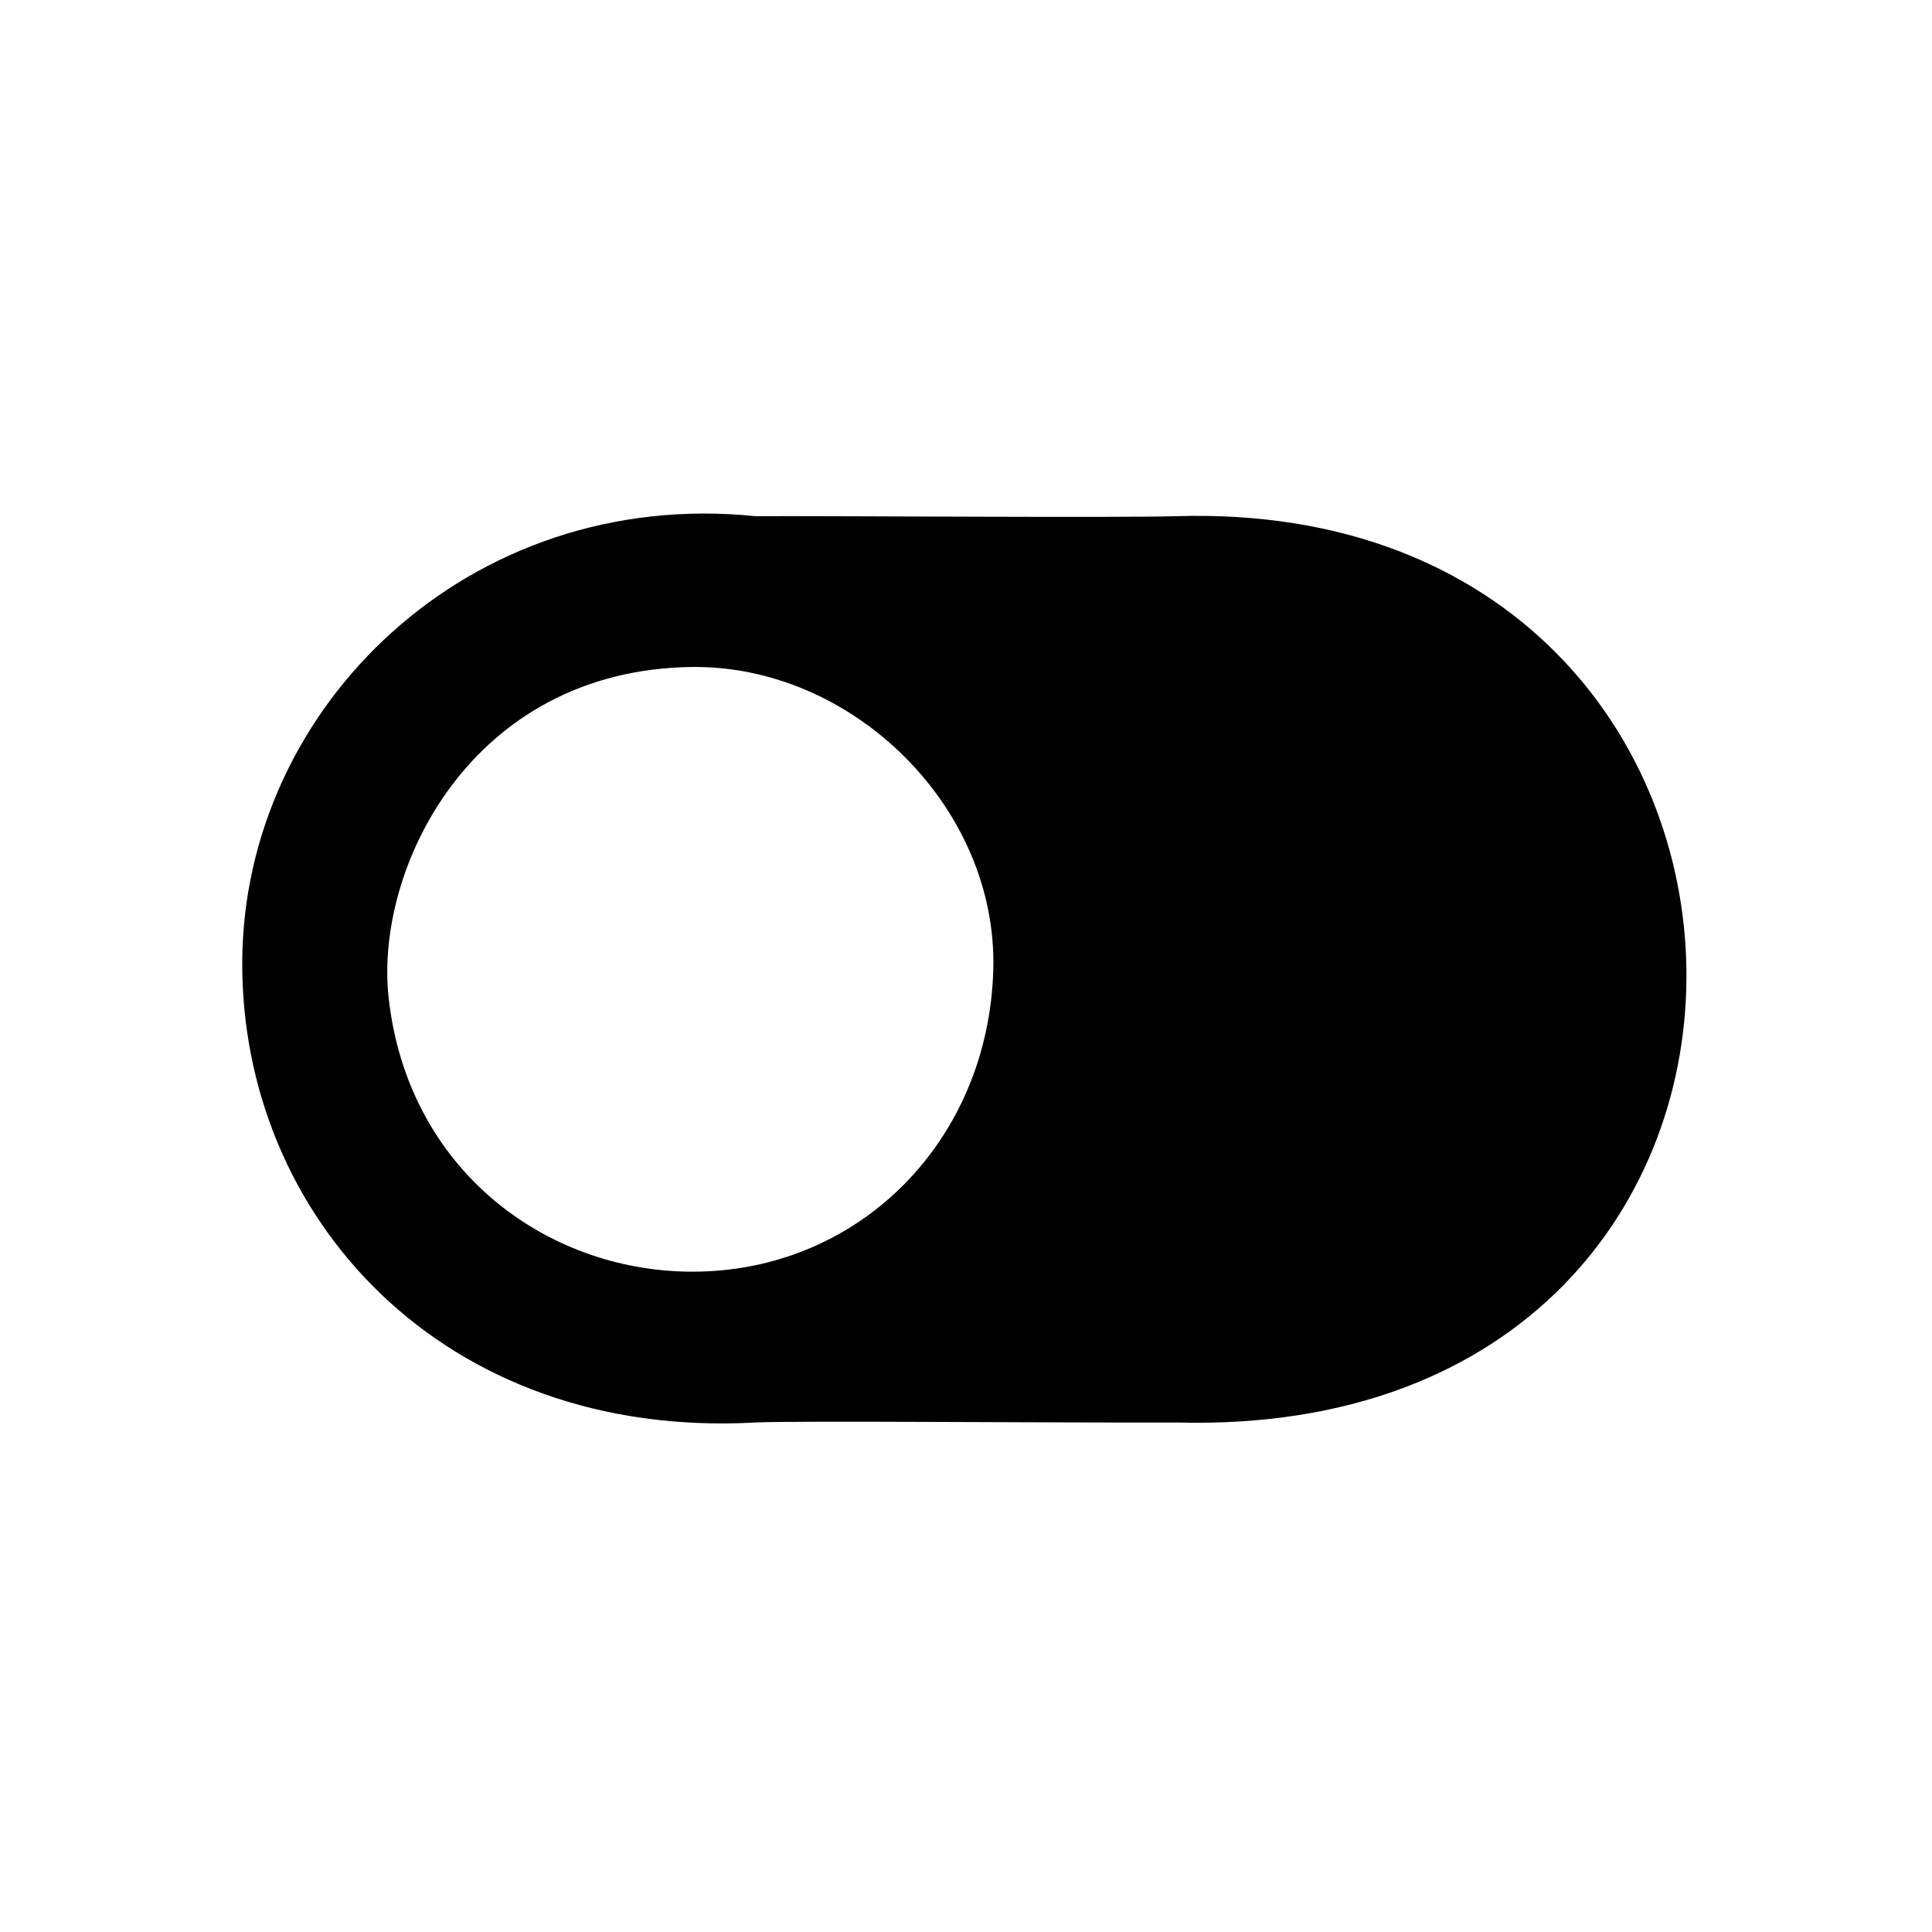
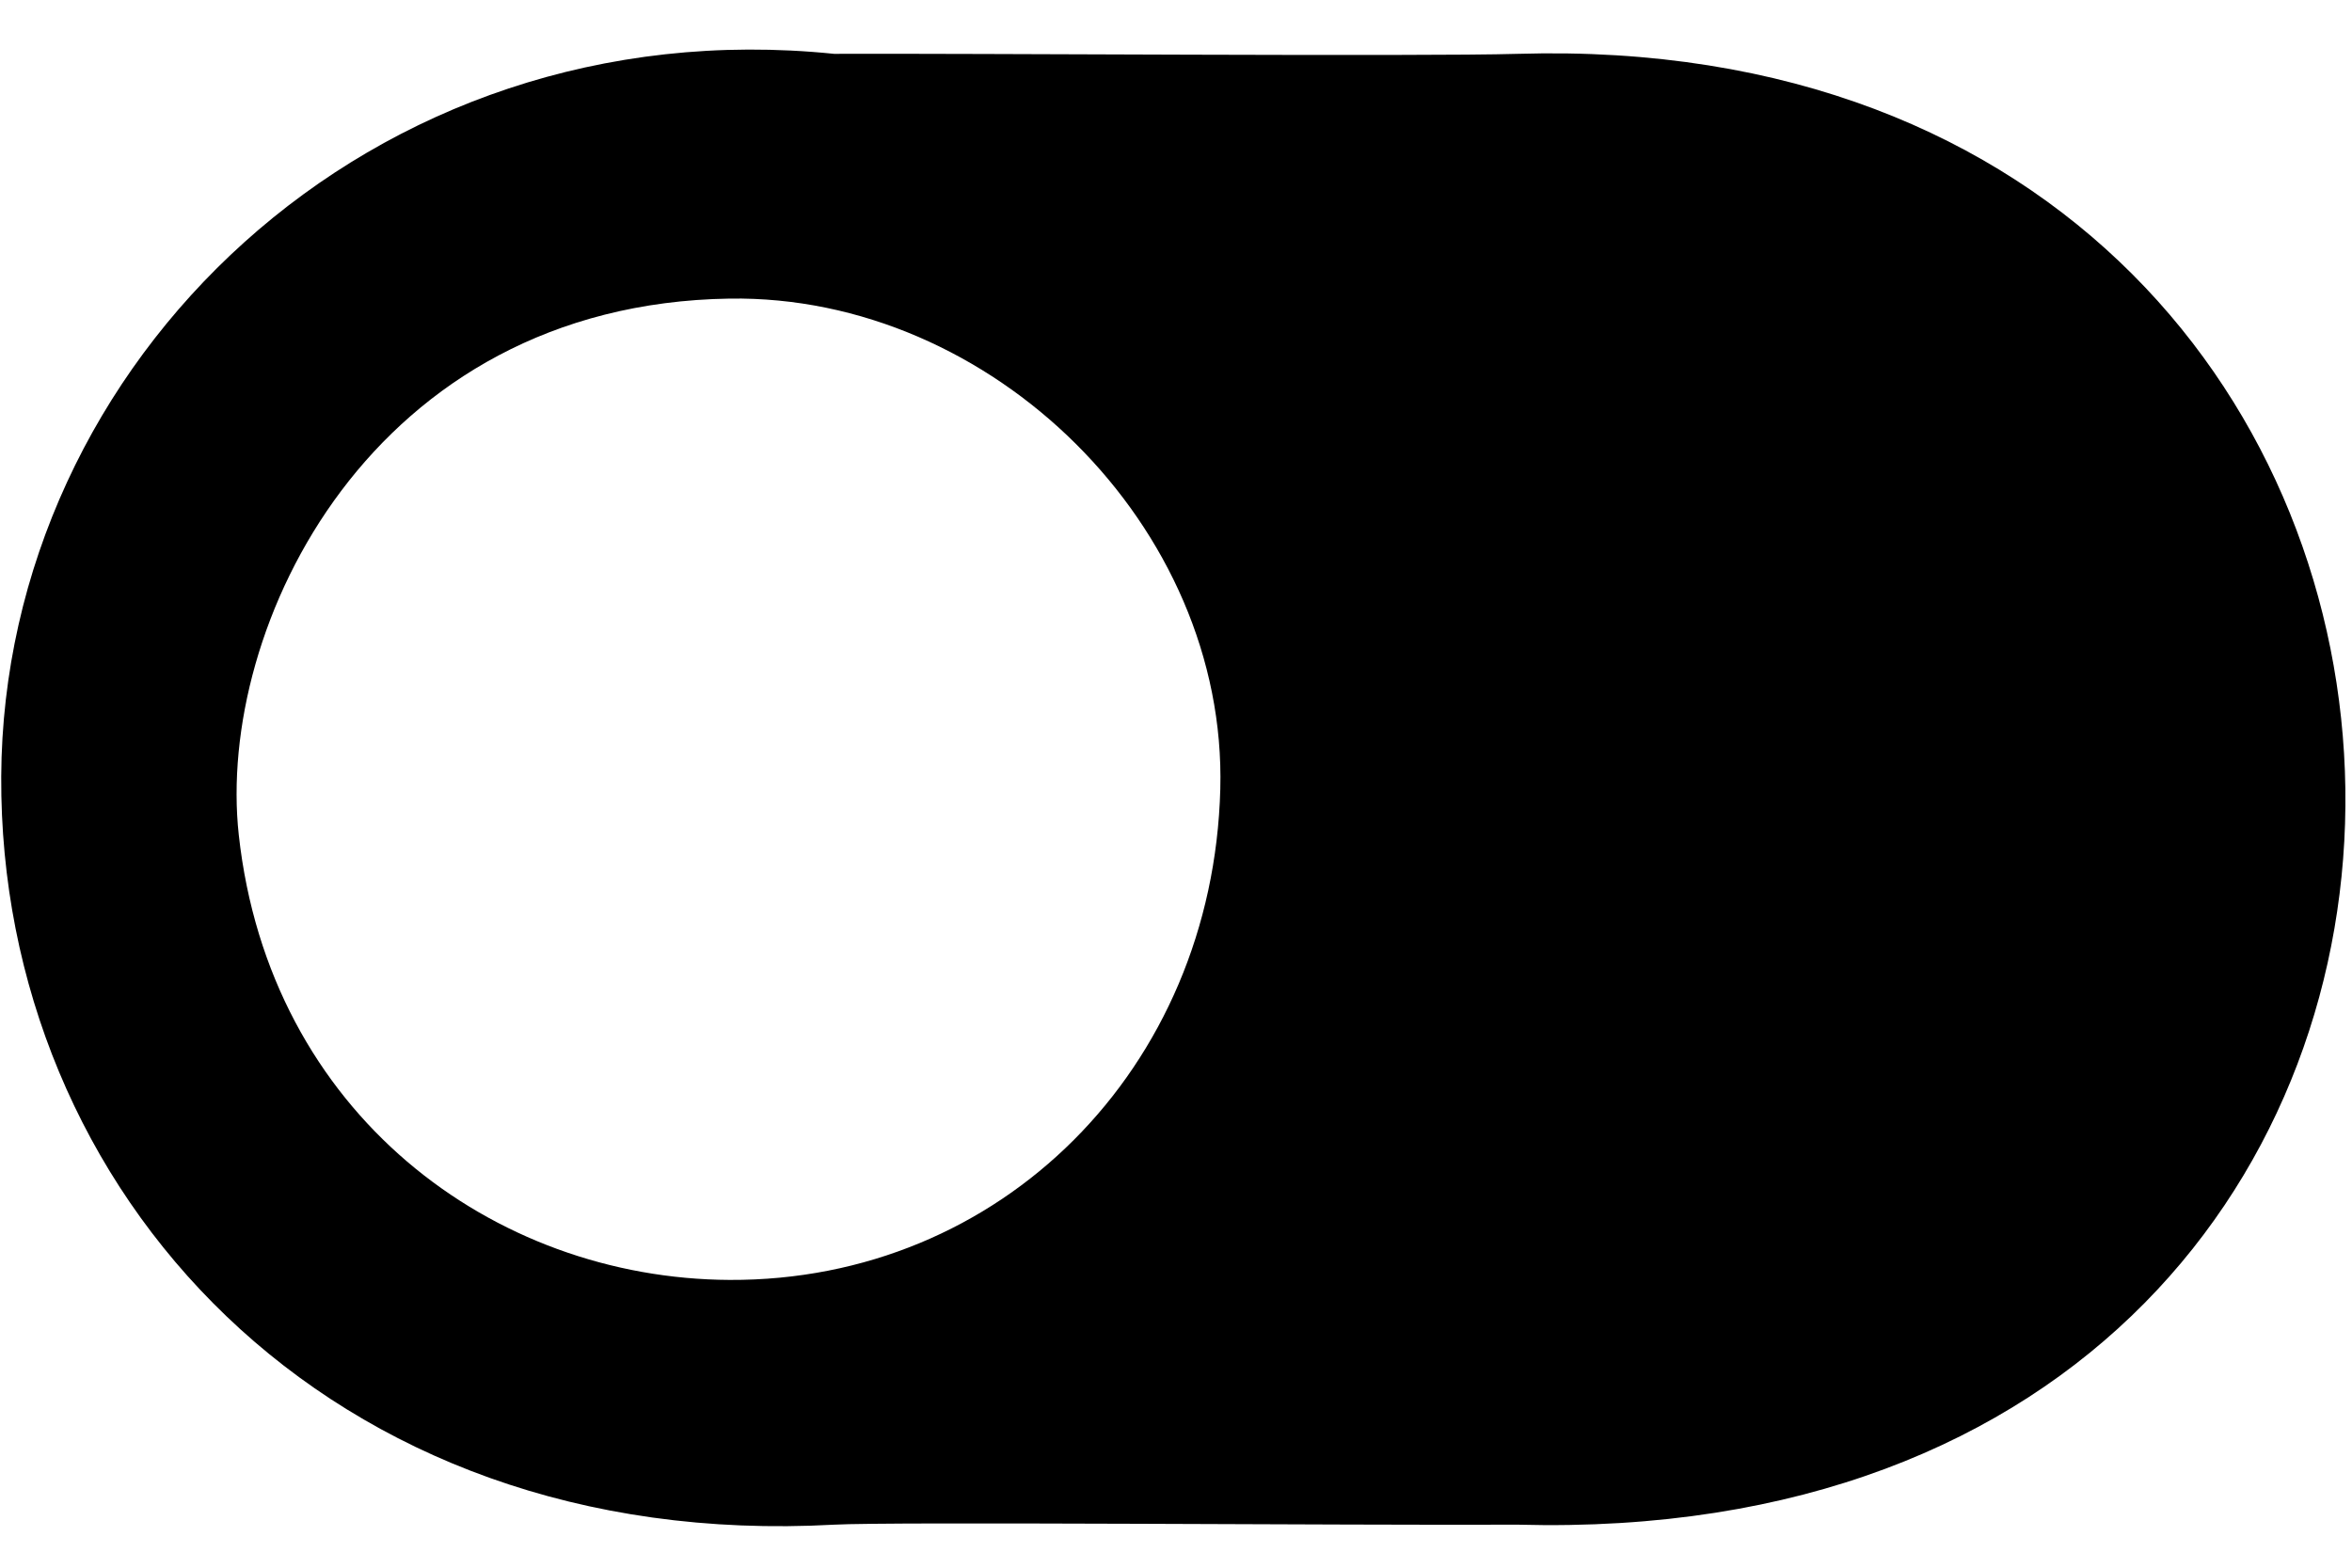
- <svg xmlns="http://www.w3.org/2000/svg" fill="#000000" viewBox="0 0 64 64" version="1.1" xlink="http://www.w3.org/1999/xlink" xml:space="preserve" serif="http://www.serif.com/" style="fill-rule:evenodd;clip-rule:evenodd;stroke-linejoin:round;stroke-miterlimit:2;">
+ <svg xmlns="http://www.w3.org/2000/svg" fill="#000000" viewBox="8 16 48 32" version="1.1" xlink="http://www.w3.org/1999/xlink" xml:space="preserve" serif="http://www.serif.com/" style="fill-rule:evenodd;clip-rule:evenodd;stroke-linejoin:round;stroke-miterlimit:2;">
  <path id="toggle-on" d="M25.022,17.099c2.715,-0.012 12.015,0.058 13.952,0c22.08,-0.662 22.961,30.643 0,30.023c-3.488,0.015 -12.792,-0.064 -13.952,0c-10.359,0.572 -17.04,-6.822 -16.997,-15.272c0.042,-8.451 7.53,-15.72 16.997,-14.751Zm7.882,15.011c0.143,-5.363 -4.664,-10.096 -10.015,-10.015c-7.31,0.111 -10.482,6.7 -10.016,10.947c0.625,5.691 5.193,9.06 10.016,9.084c5.536,0.026 9.862,-4.308 10.015,-10.016Z" style="fill-rule:nonzero;" />
</svg>
